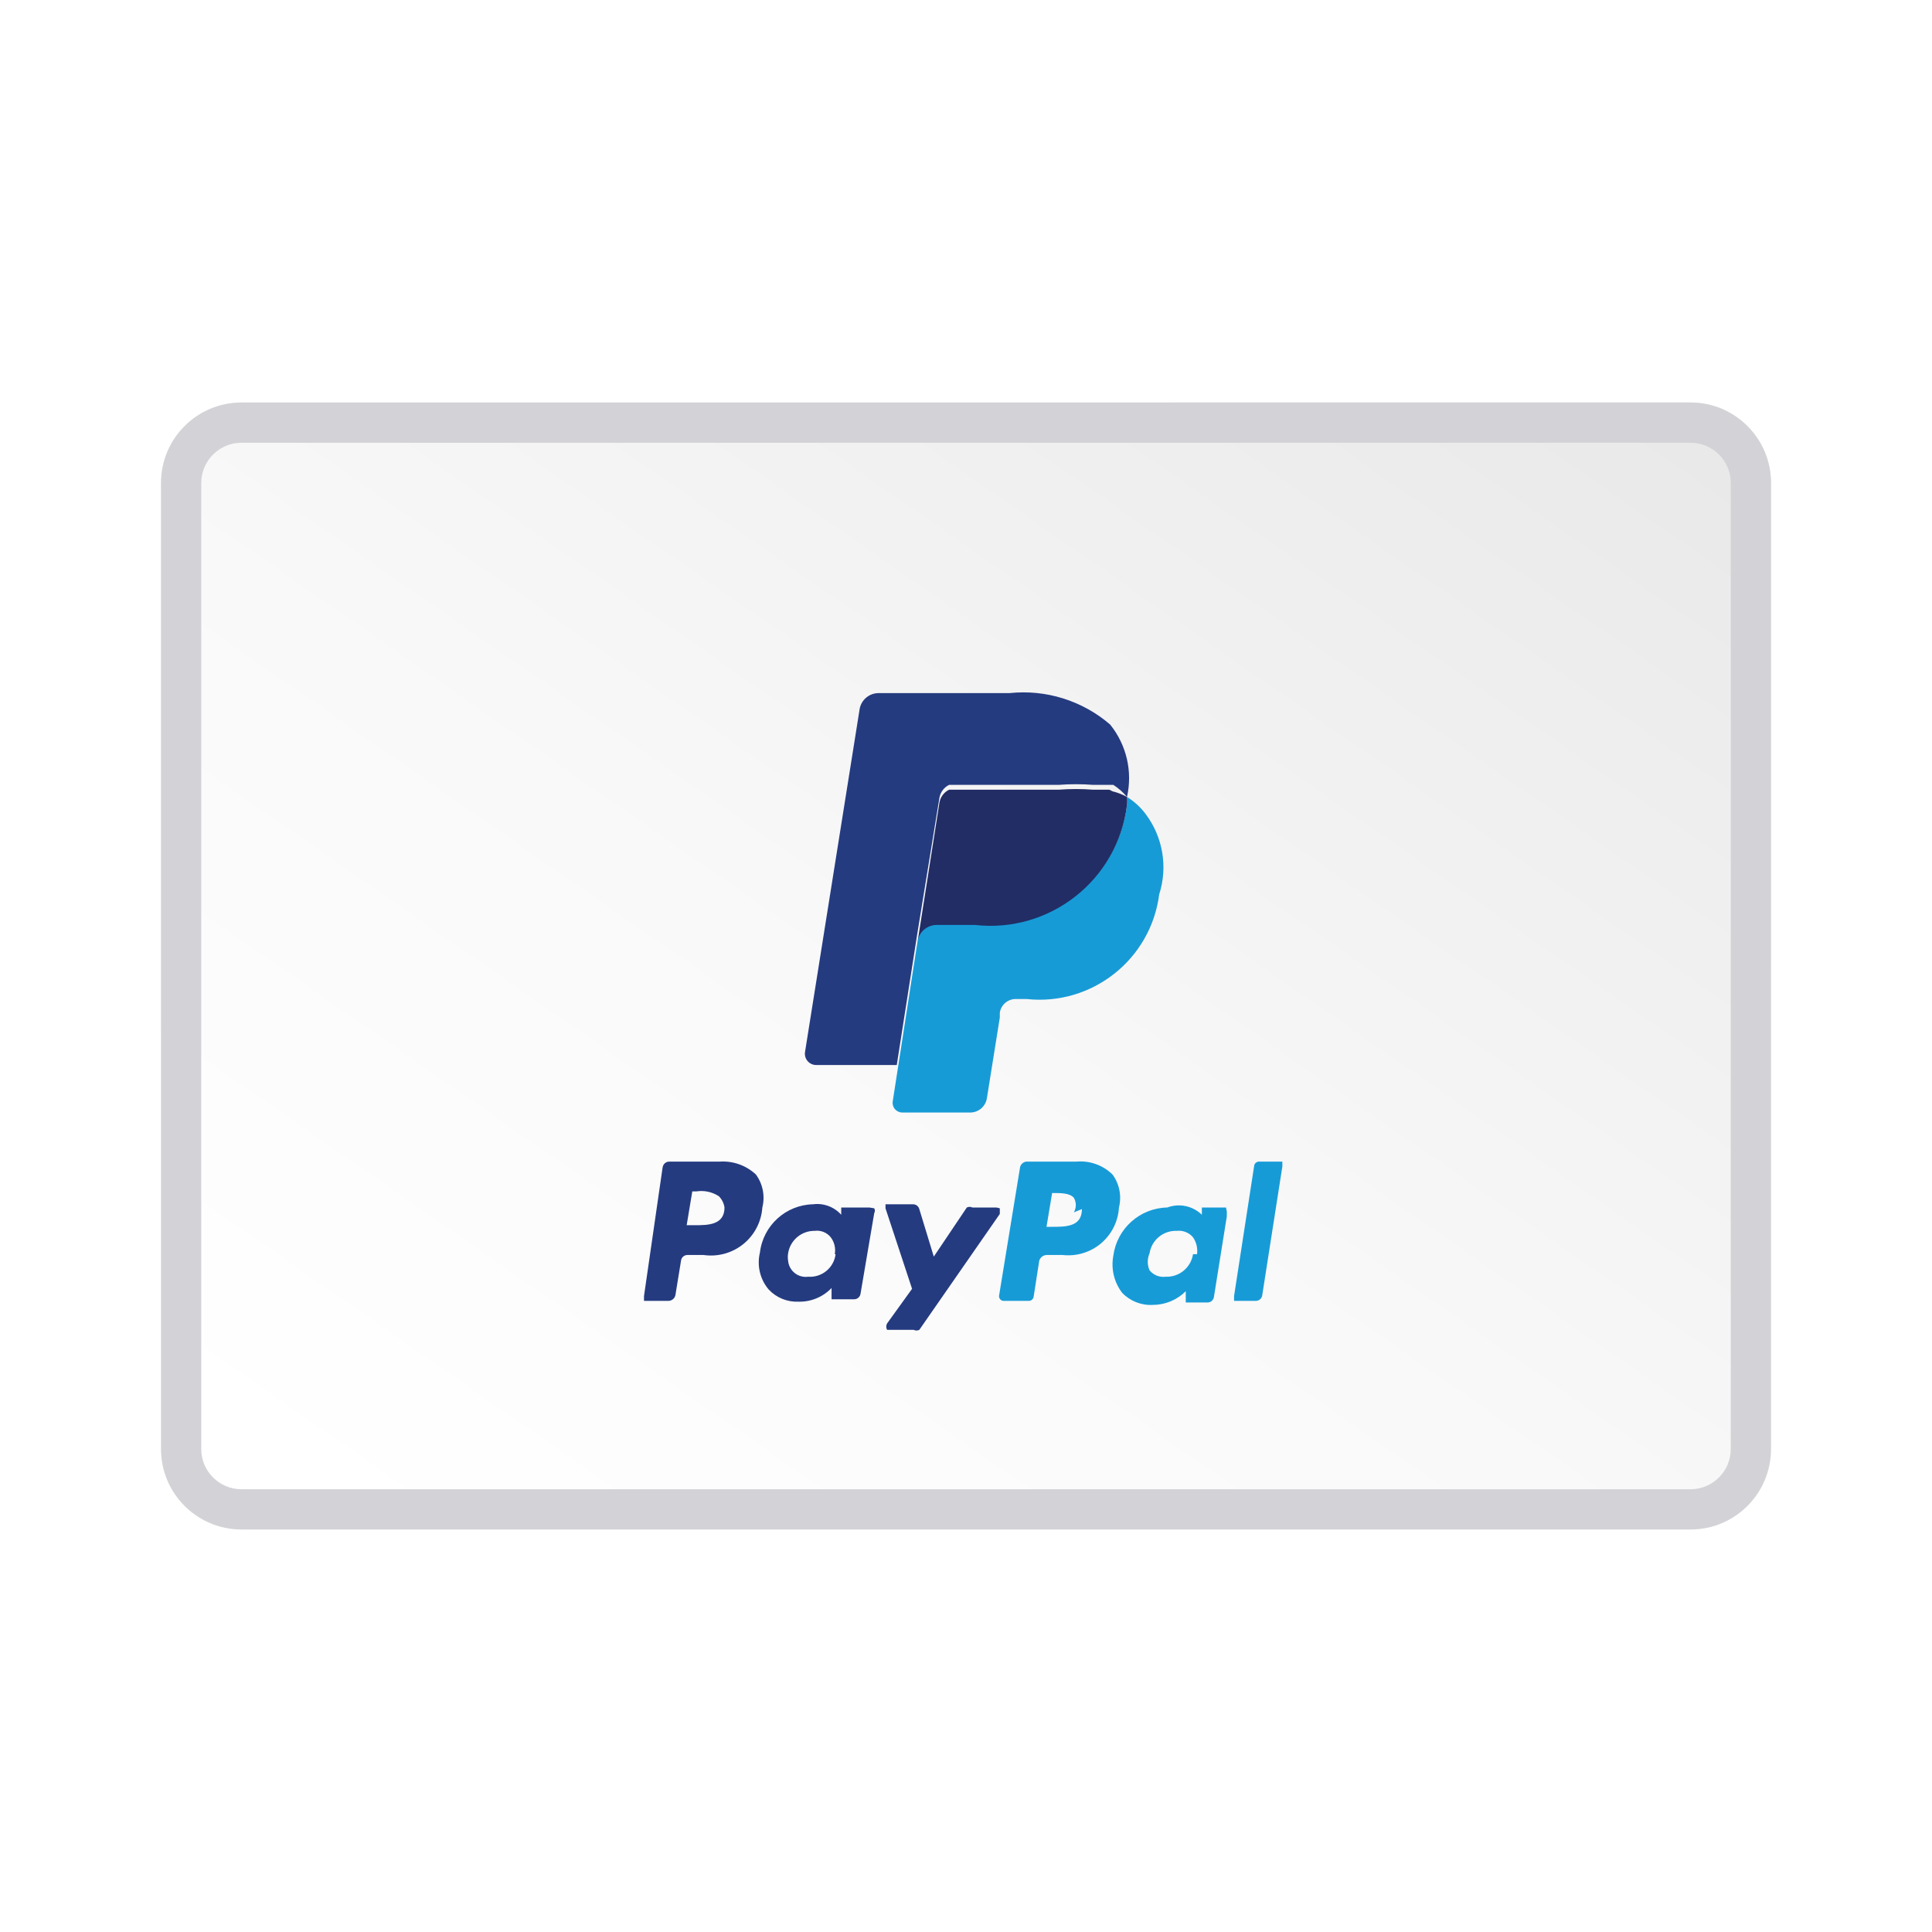
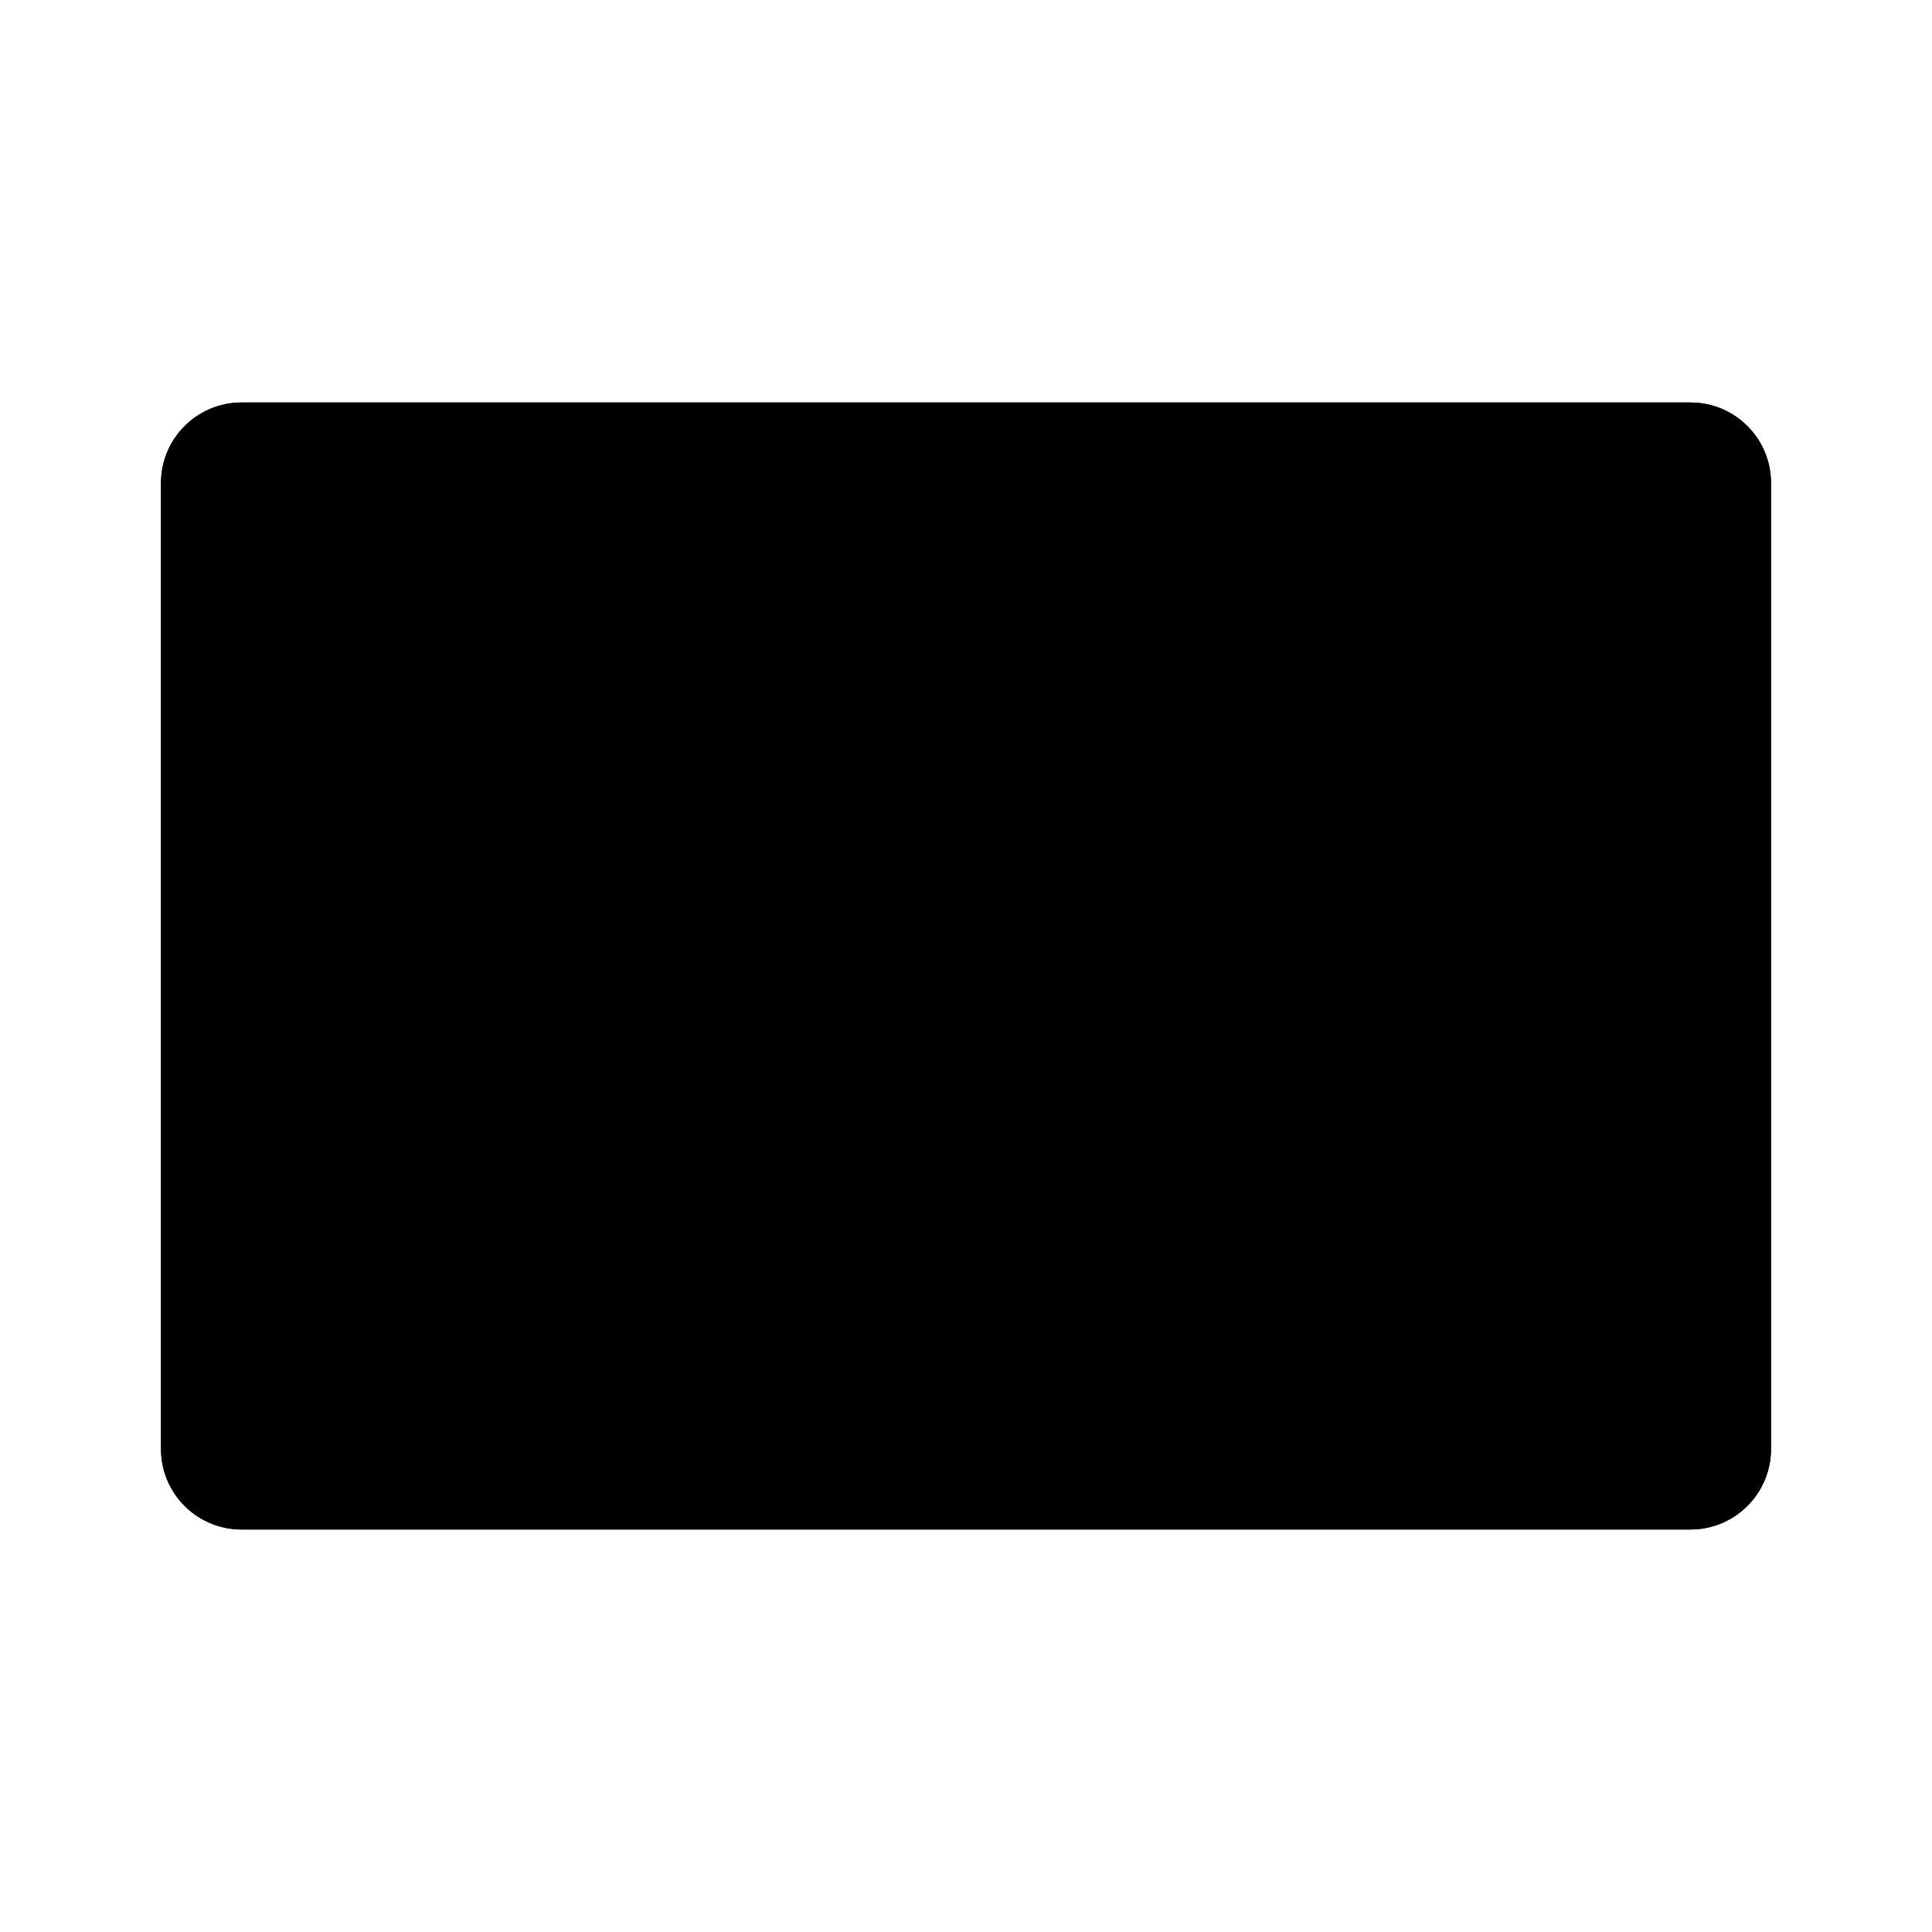
<svg xmlns="http://www.w3.org/2000/svg" viewBox="0 0 24 24">
-   <defs>
-     <linearGradient id="Dégradé_sans_nom_196" x1="910.87" y1="-2195.42" x2="913.84" y2="-2192.44" gradientTransform="matrix(6.51 0 0 -4.54 -5927.34 -9949.57)" gradientUnits="userSpaceOnUse">
-       <stop offset="0" stop-color="#fff" />
-       <stop offset=".4" stop-color="#f9f9f9" />
-       <stop offset=".93" stop-color="#e9e9e9" />
-       <stop offset="1" stop-color="#e6e6e6" />
-     </linearGradient>
-     <style>.cls-4{fill:#179bd7}.cls-5{fill:#253b80}</style>
-   </defs>
-   <g id="Icon">
-     <rect x="2" y="5" width="20" height="14" rx="1" fill="url(#Dégradé_sans_nom_196)" />
-     <path d="M21 5.5a.5.5 0 01.5.5v12a.5.5 0 01-.5.5H3a.5.5 0 01-.5-.5V6a.5.5 0 01.5-.5h18m0-.5H3a1 1 0 00-1 1v12a1 1 0 001 1h18a1 1 0 001-1V6a1 1 0 00-1-1z" fill="#d3d2d6" />
-     <path class="cls-4" d="M13.37 14.43h-.62a.09.09 0 00-.08.08l-.26 1.59a.06.06 0 00.05.06h.32a.06.06 0 00.06-.05l.07-.45a.1.1 0 01.09-.07h.2a.63.63 0 00.7-.59.49.49 0 00-.08-.41.57.57 0 00-.45-.16zm.07.59c0 .22-.2.22-.37.22H13l.07-.42c.11 0 .22 0 .27.06a.18.18 0 010 .18z" />
-     <path class="cls-5" d="M8.94 14.43h-.63s-.07 0-.08.08L8 16.1v.06h.3a.09.09 0 00.09-.07l.07-.43a.08.08 0 01.08-.07h.2a.64.64 0 00.73-.59.49.49 0 00-.08-.41.6.6 0 00-.45-.16zM9 15c0 .22-.21.22-.37.22h-.1l.07-.42h.05a.4.4 0 01.28.06A.25.25 0 019 15zM10.8 15h-.3-.05v.09a.4.4 0 00-.35-.13.68.68 0 00-.66.6.52.52 0 00.11.46.48.48 0 00.37.15.55.55 0 00.41-.17v.14h.28a.08.08 0 00.08-.07l.17-1a.06.06 0 000-.06zm-.42.58a.32.32 0 01-.34.28.22.22 0 01-.25-.2.28.28 0 010-.09.33.33 0 01.33-.28.22.22 0 01.2.08.27.27 0 01.05.21z" />
-     <path class="cls-4" d="M15.23 15h-.3v.09a.41.41 0 00-.43-.09.69.69 0 00-.67.6.58.58 0 00.11.46.49.49 0 00.38.15.58.58 0 00.41-.17v.14H15a.08.08 0 00.08-.07l.16-1v-.06zm-.41.58a.33.33 0 01-.34.28.22.22 0 01-.2-.08.26.26 0 010-.21.33.33 0 01.34-.28.23.23 0 01.2.08.3.3 0 01.05.21z" />
-     <path class="cls-5" d="M12.38 15h-.3a.08.08 0 00-.07 0l-.41.61-.18-.59a.08.08 0 00-.08-.06H11v.05l.33 1-.31.43a.08.08 0 000 .08h.33a.08.08 0 00.07 0l1-1.44v-.07z" />
-     <path class="cls-4" d="M15.58 14.48l-.25 1.62v.06h.27a.08.08 0 00.08-.07l.25-1.6v-.06h-.29a.06.06 0 00-.06.05zM14 9.9a.44.44 0 010 .1 1.71 1.71 0 01-1.89 1.48h-.48a.24.24 0 00-.23.2l-.24 1.55-.07.45a.12.12 0 00.12.14h.85a.21.21 0 00.2-.18l.16-1v-.06a.2.2 0 01.2-.17h.13a1.5 1.5 0 001.65-1.3 1.1 1.1 0 00-.17-1A.84.84 0 0014 9.9z" />
-     <path d="M13.78 9.81h-.2a2.81 2.81 0 00-.43 0h-1.36a.22.22 0 00-.12.16l-.27 1.72a.24.24 0 01.23-.2h.48A1.71 1.71 0 0014 10a.44.44 0 000-.1.75.75 0 00-.18-.07z" fill="#222d65" />
-     <path class="cls-5" d="M11.67 9.91a.22.22 0 01.12-.16h1.36a2.81 2.81 0 01.43 0h.25a.75.75 0 01.17.15 1.06 1.06 0 00-.21-.9 1.65 1.65 0 00-1.25-.39h-1.63a.24.24 0 00-.23.19L10 13.07a.14.14 0 00.14.16h1l.25-1.6z" />
-   </g>
+   <rect x="2" y="5" width="20" height="14" rx="1" />
+   <path d="M21 5.5a.5.5 0 01.5.5v12a.5.5 0 01-.5.5H3a.5.5 0 01-.5-.5V6a.5.5 0 01.5-.5h18m0-.5H3a1 1 0 00-1 1v12a1 1 0 001 1h18a1 1 0 001-1V6a1 1 0 00-1-1z" />
+   <path d="M13.37 14.43h-.62a.09.09 0 00-.08.08l-.26 1.59a.06.06 0 00.05.06h.32a.06.06 0 00.06-.05l.07-.45a.1.1 0 01.09-.07h.2a.63.63 0 00.7-.59.49.49 0 00-.08-.41.57.57 0 00-.45-.16zm.07.59c0 .22-.2.22-.37.22H13l.07-.42c.11 0 .22 0 .27.06a.18.18 0 010 .18zM8.94 14.43h-.63s-.07 0-.08.08L8 16.1v.06h.3a.09.09 0 00.09-.07l.07-.43a.08.08 0 01.08-.07h.2a.64.64 0 00.73-.59.49.49 0 00-.08-.41.6.6 0 00-.45-.16zM9 15c0 .22-.21.22-.37.22h-.1l.07-.42h.05a.4.4 0 01.28.06A.25.25 0 019 15zM10.8 15h-.3-.05v.09a.4.4 0 00-.35-.13.68.68 0 00-.66.6.52.52 0 00.11.46.48.48 0 00.37.15.55.55 0 00.41-.17v.14h.28a.08.08 0 00.08-.07l.17-1a.06.06 0 000-.06zm-.42.58a.32.32 0 01-.34.28.22.22 0 01-.25-.2.28.28 0 010-.09.33.33 0 01.33-.28.22.22 0 01.2.08.27.27 0 01.05.21zM15.23 15h-.3v.09a.41.41 0 00-.43-.09.69.69 0 00-.67.6.58.58 0 00.11.46.49.49 0 00.38.15.58.58 0 00.41-.17v.14H15a.08.08 0 00.08-.07l.16-1v-.06zm-.41.58a.33.33 0 01-.34.28.22.22 0 01-.2-.08.26.26 0 010-.21.33.33 0 01.34-.28.23.23 0 01.2.08.3.3 0 01.05.21zM12.38 15h-.3a.08.08 0 00-.07 0l-.41.61-.18-.59a.08.08 0 00-.08-.06H11v.05l.33 1-.31.43a.08.08 0 000 .08h.33a.08.08 0 00.07 0l1-1.44v-.07zM15.58 14.48l-.25 1.62v.06h.27a.08.08 0 00.08-.07l.25-1.6v-.06h-.29a.06.06 0 00-.06.05zM14 9.9a.44.44 0 010 .1 1.71 1.71 0 01-1.89 1.48h-.48a.24.24 0 00-.23.2l-.24 1.55-.07.45a.12.12 0 00.12.14h.85a.21.21 0 00.2-.18l.16-1v-.06a.2.2 0 01.2-.17h.13a1.5 1.5 0 001.65-1.3 1.1 1.1 0 00-.17-1A.84.84 0 0014 9.9z" />
+   <path d="M13.78 9.81h-.2a2.81 2.81 0 00-.43 0h-1.36a.22.22 0 00-.12.16l-.27 1.72a.24.24 0 01.23-.2h.48A1.71 1.71 0 0014 10a.44.44 0 000-.1.75.75 0 00-.18-.07z" />
+   <path d="M11.67 9.91a.22.22 0 01.12-.16h1.36a2.81 2.81 0 01.43 0h.25a.75.75 0 01.17.15 1.06 1.06 0 00-.21-.9 1.65 1.65 0 00-1.25-.39h-1.63a.24.24 0 00-.23.19L10 13.07a.14.14 0 00.14.16h1l.25-1.6z" />
</svg>
